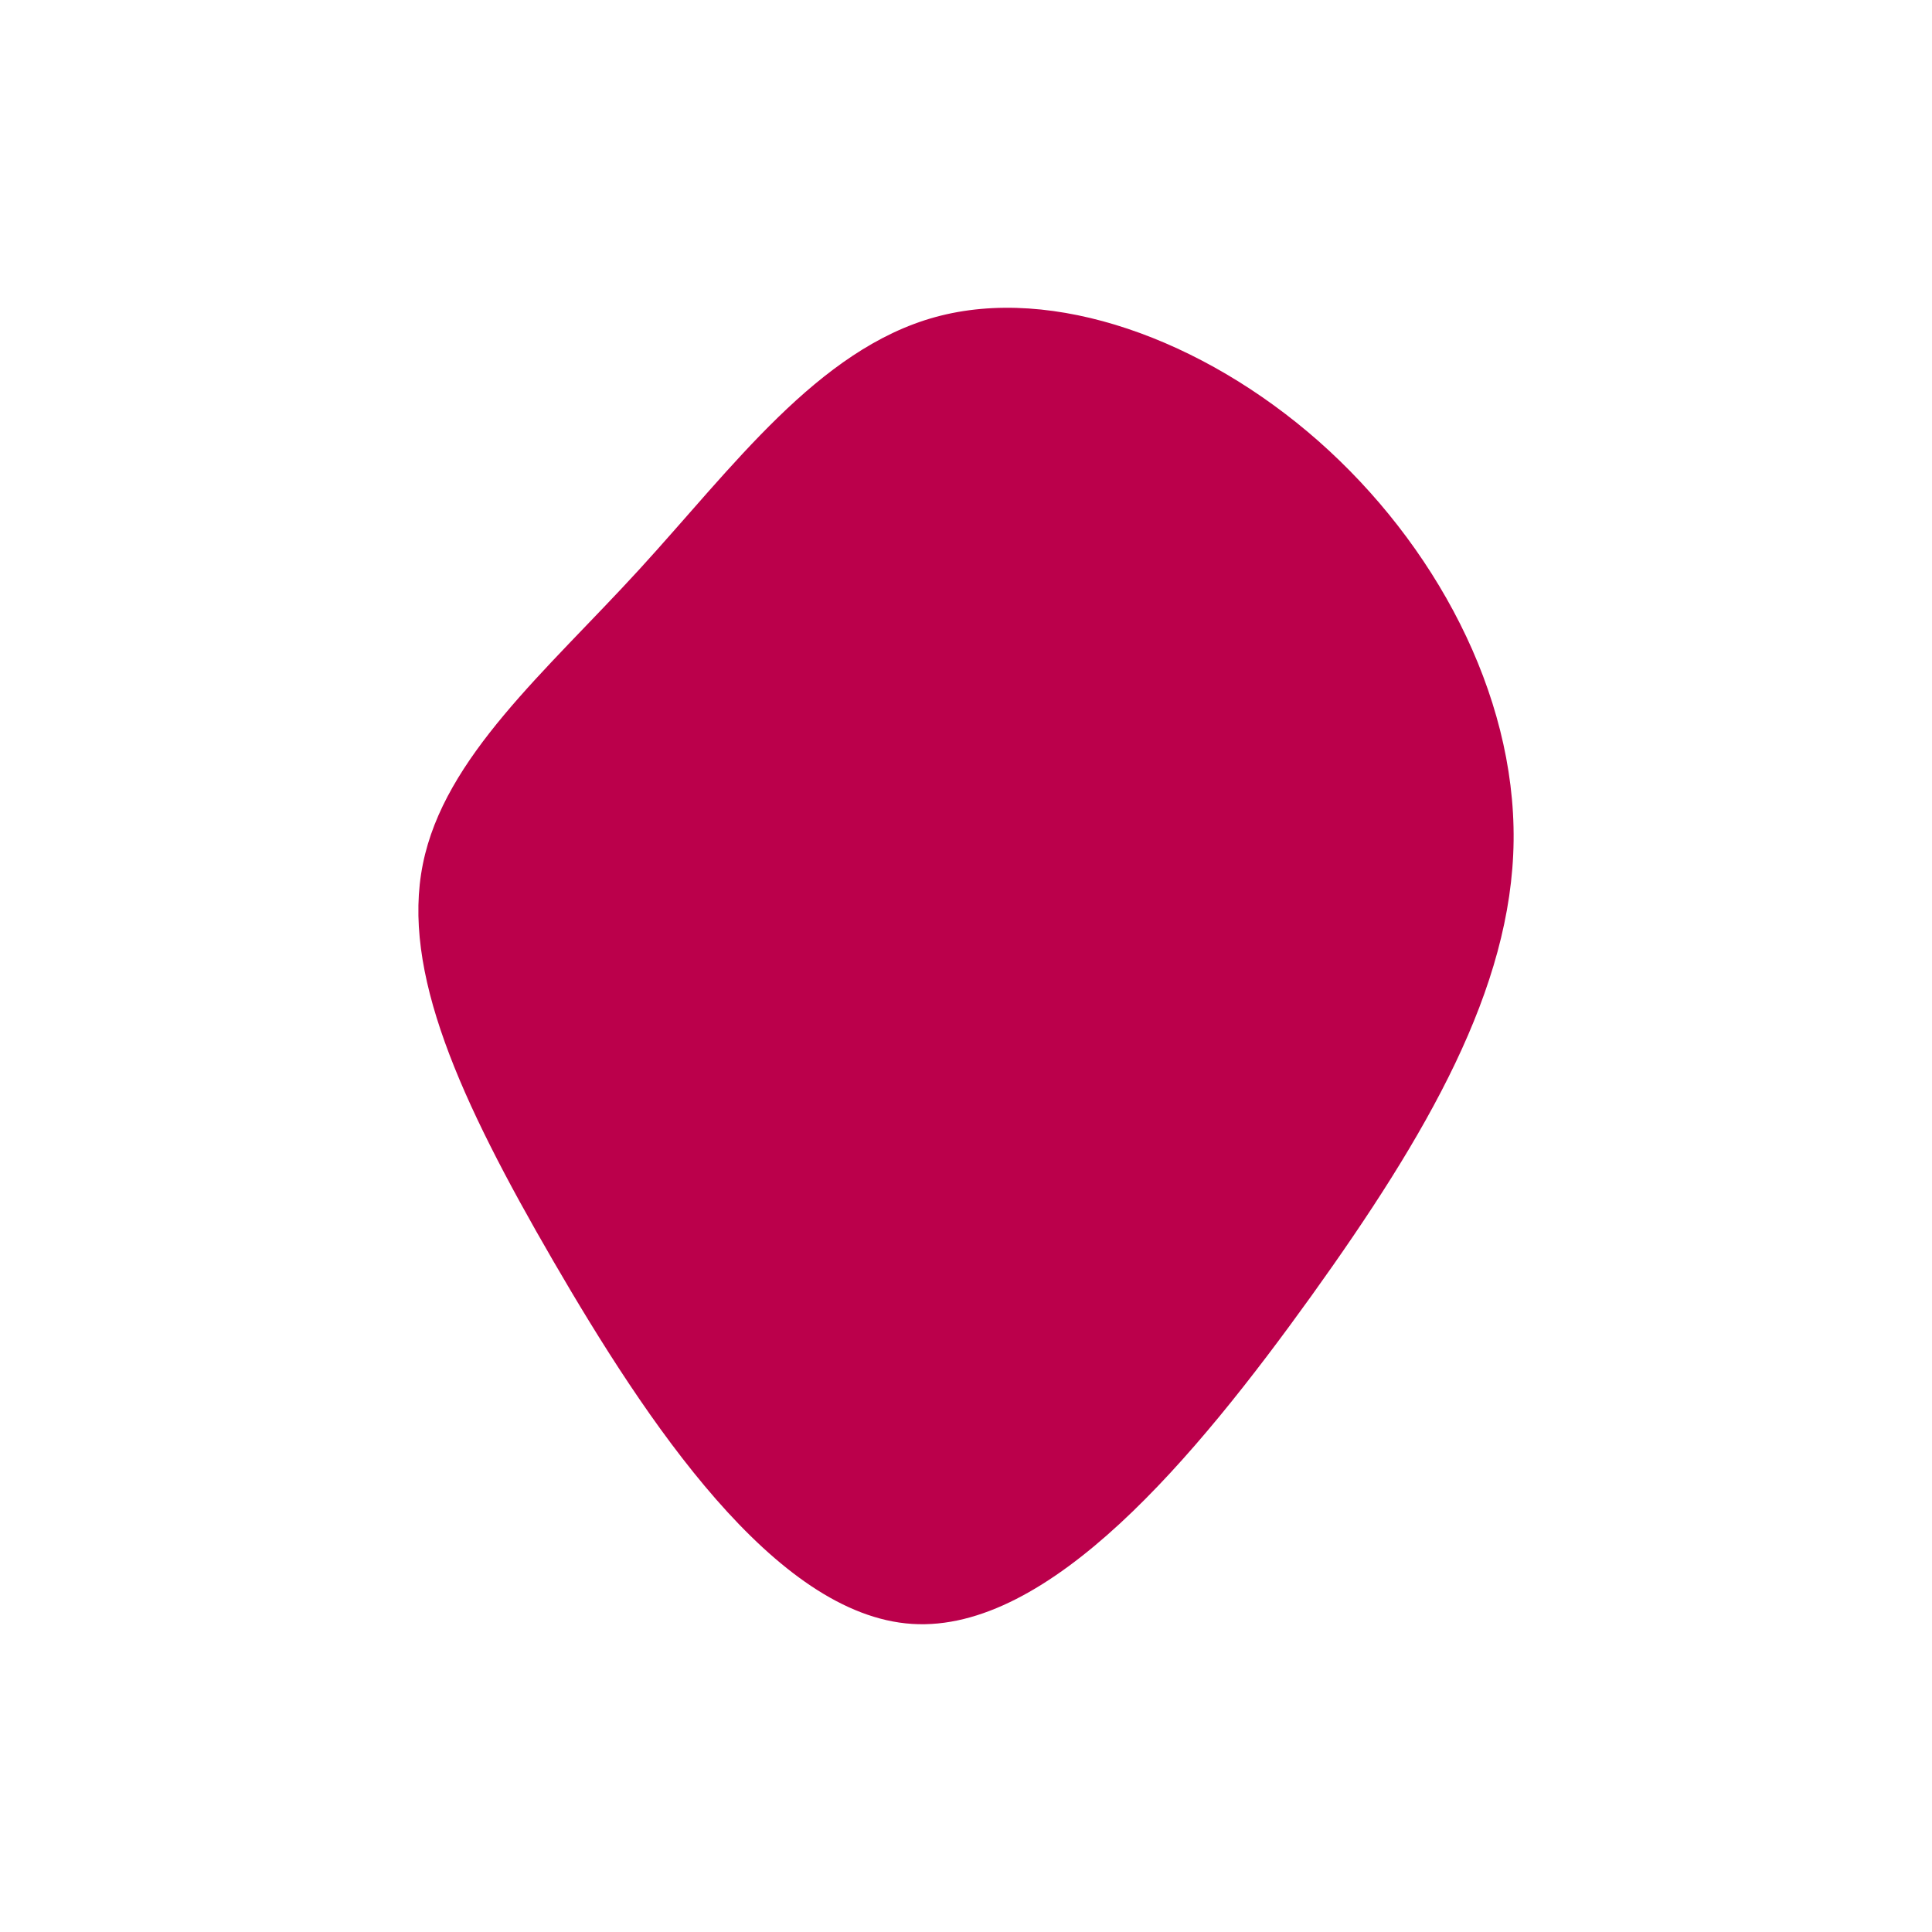
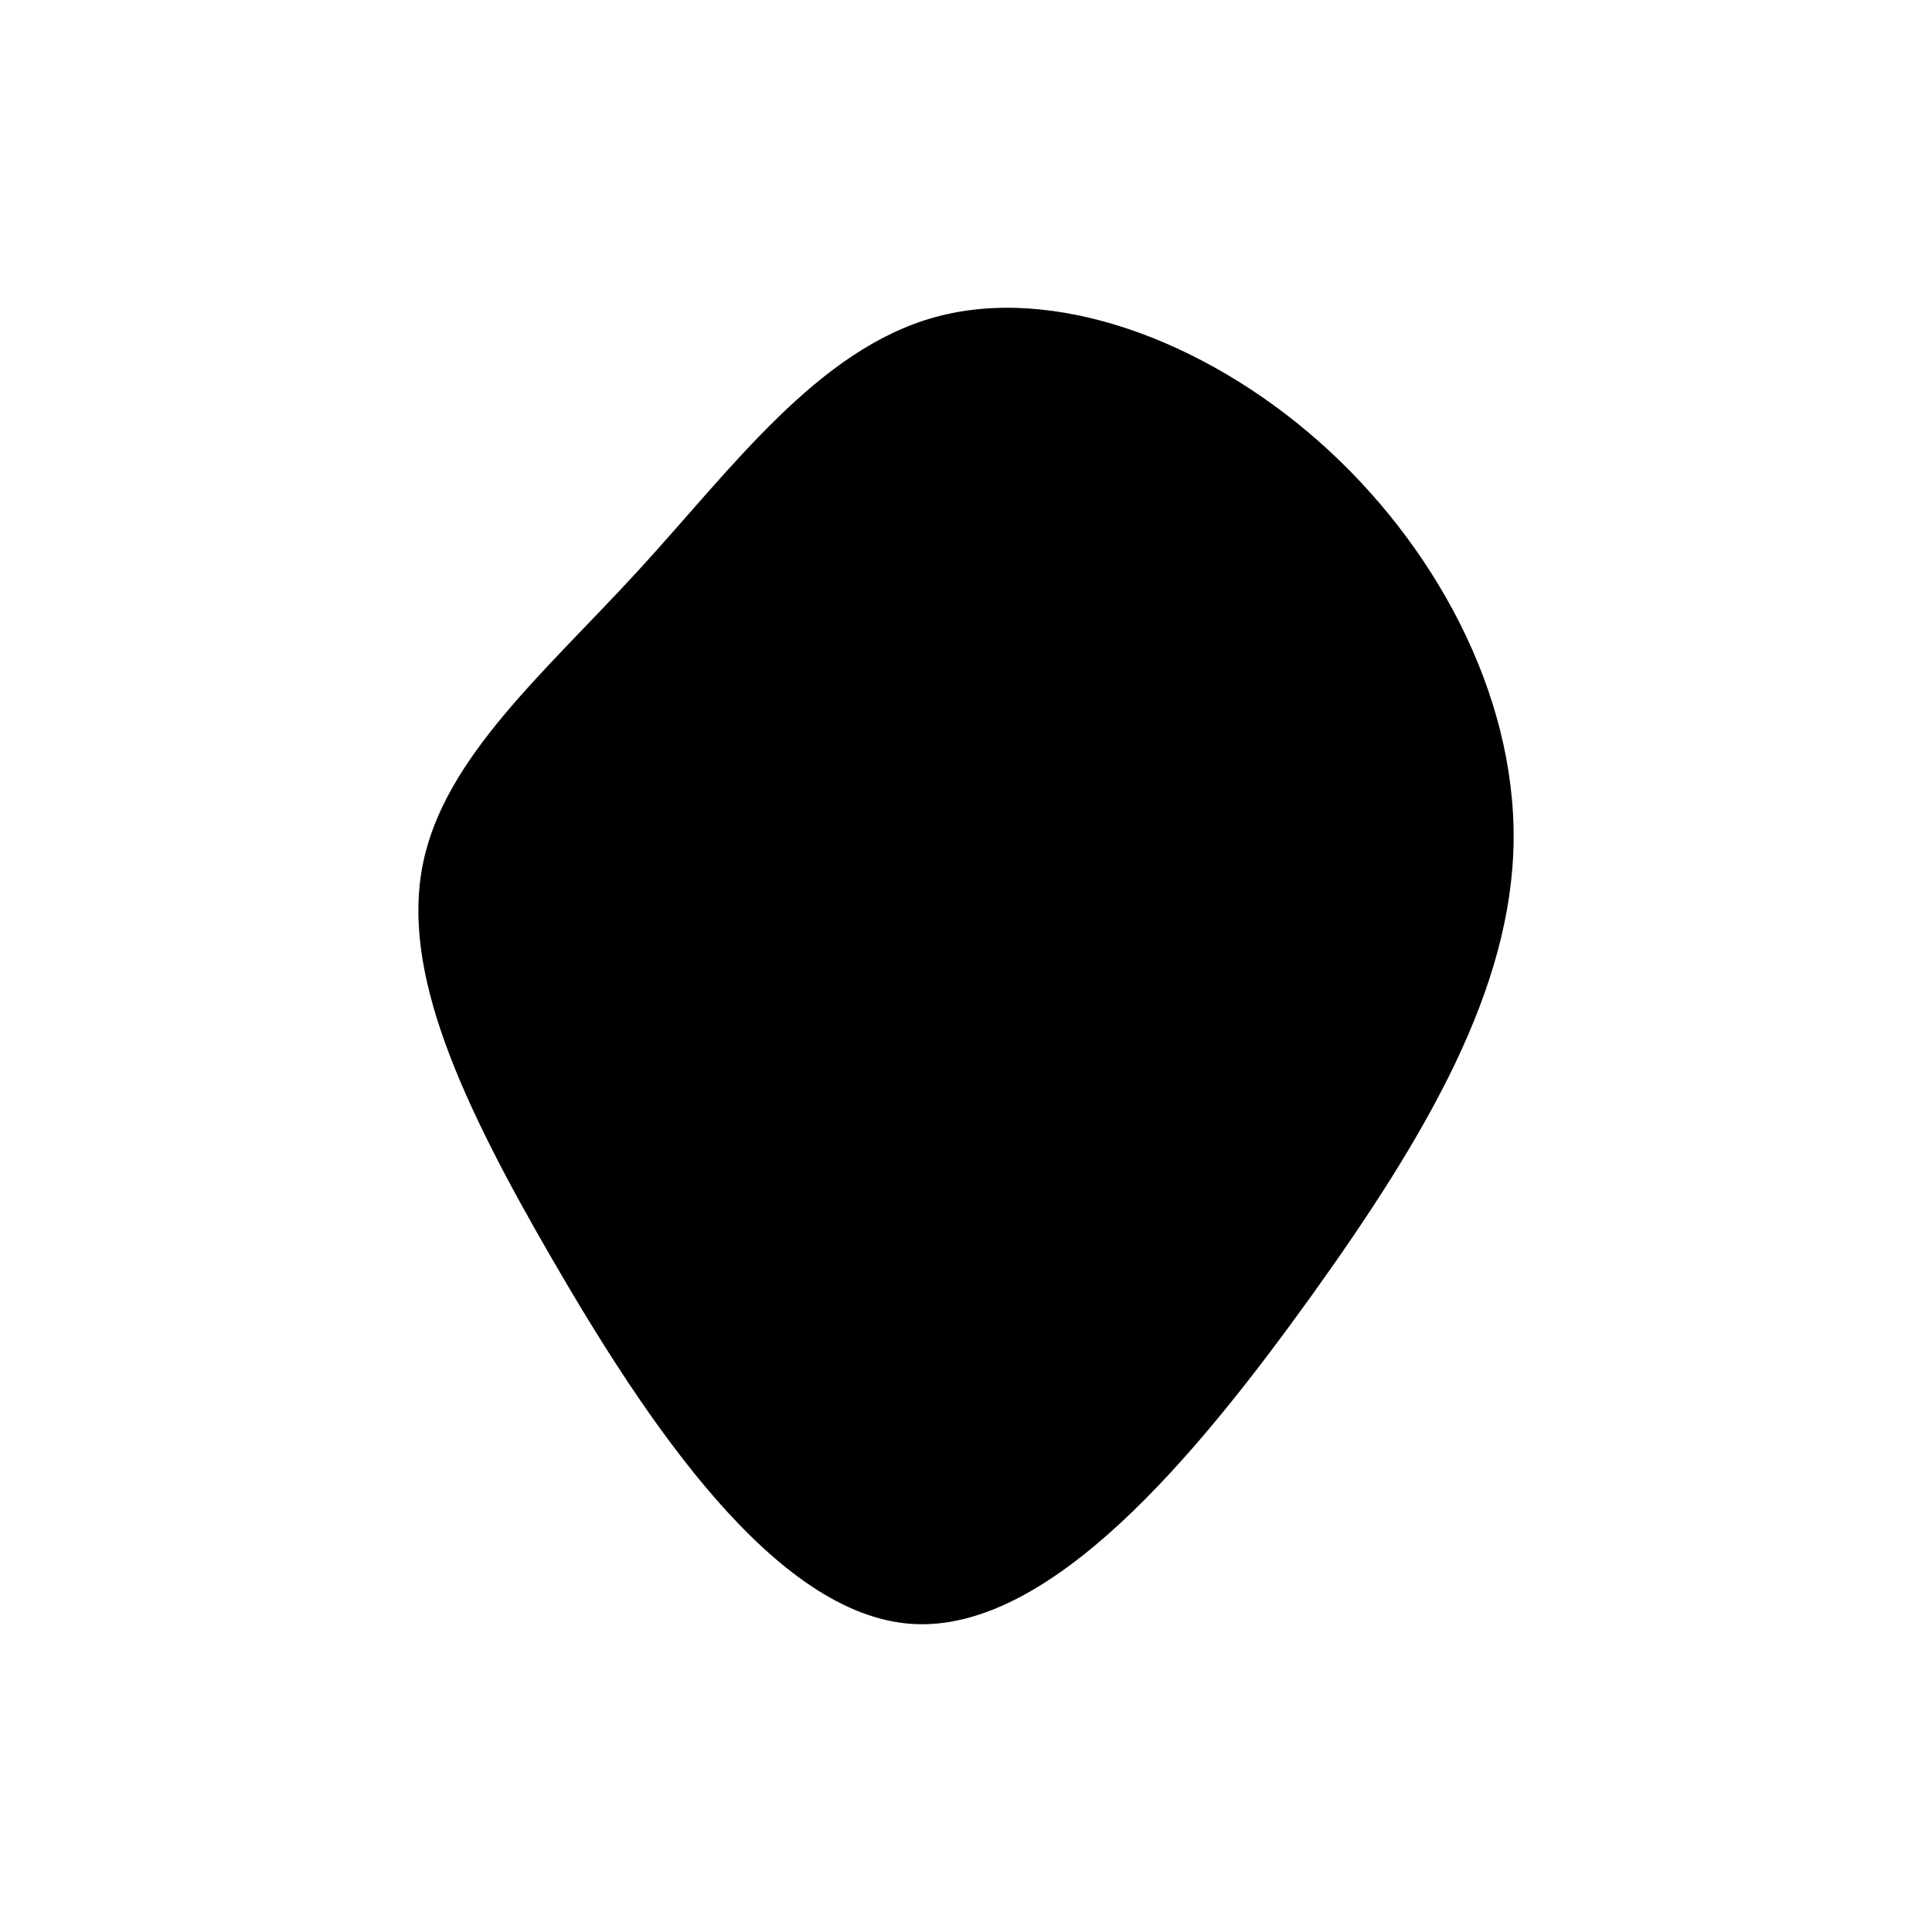
<svg xmlns="http://www.w3.org/2000/svg" id="visual" viewBox="0 0 900 900" width="900" height="900" version="1.1">
  <g transform="translate(420.797 392.4821)">
-     <path d="M193.4 -187C247.2 -139.5 285.1 -69.8 284.3 -0.8C283.5 68.1 243.9 136.2 190.1 211.2C136.2 286.2 68.1 368.1 4.1 364C-59.9 359.9 -119.7 269.7 -163.2 194.7C-206.7 119.7 -233.9 59.9 -223.8 10C-213.8 -39.8 -166.6 -79.6 -123.1 -127.1C-79.6 -174.6 -39.8 -229.8 15 -244.8C69.8 -259.8 139.5 -234.5 193.4 -187" fill="#BB004B" />
+     <path d="M193.4 -187C247.2 -139.5 285.1 -69.8 284.3 -0.8C283.5 68.1 243.9 136.2 190.1 211.2C136.2 286.2 68.1 368.1 4.1 364C-59.9 359.9 -119.7 269.7 -163.2 194.7C-206.7 119.7 -233.9 59.9 -223.8 10C-213.8 -39.8 -166.6 -79.6 -123.1 -127.1C-79.6 -174.6 -39.8 -229.8 15 -244.8C69.8 -259.8 139.5 -234.5 193.4 -187" fill="current" />
  </g>
</svg>
